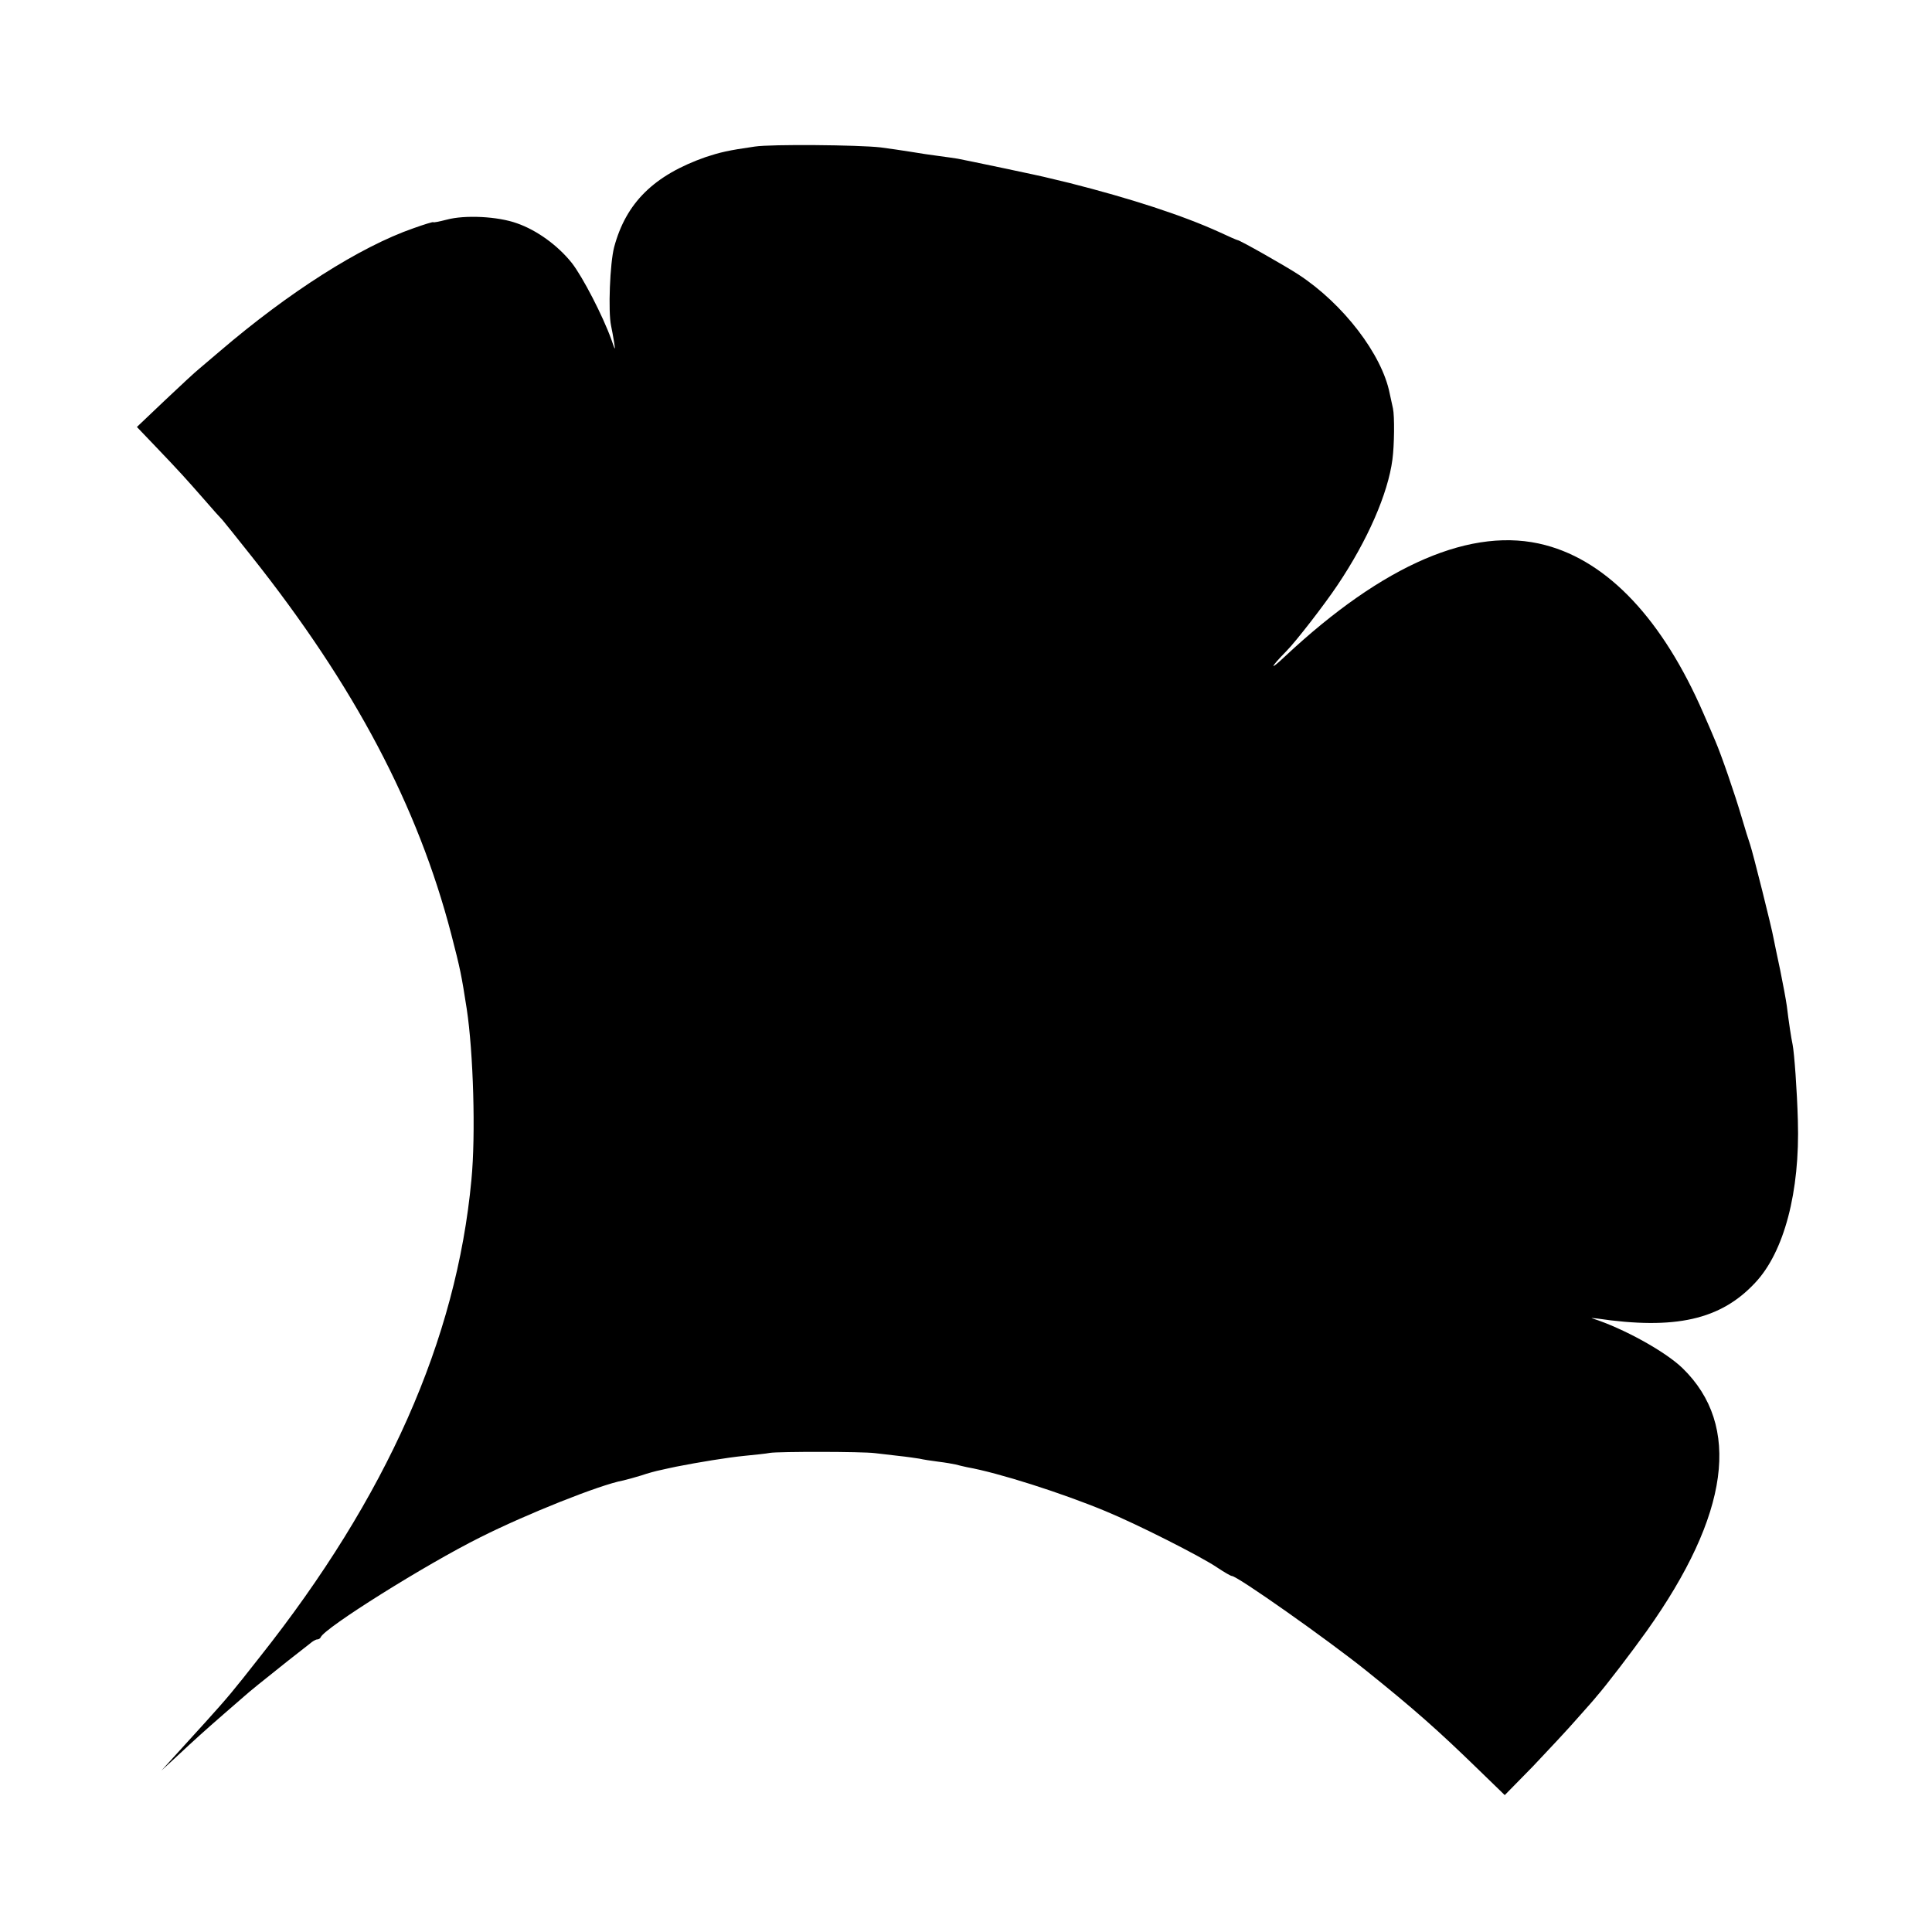
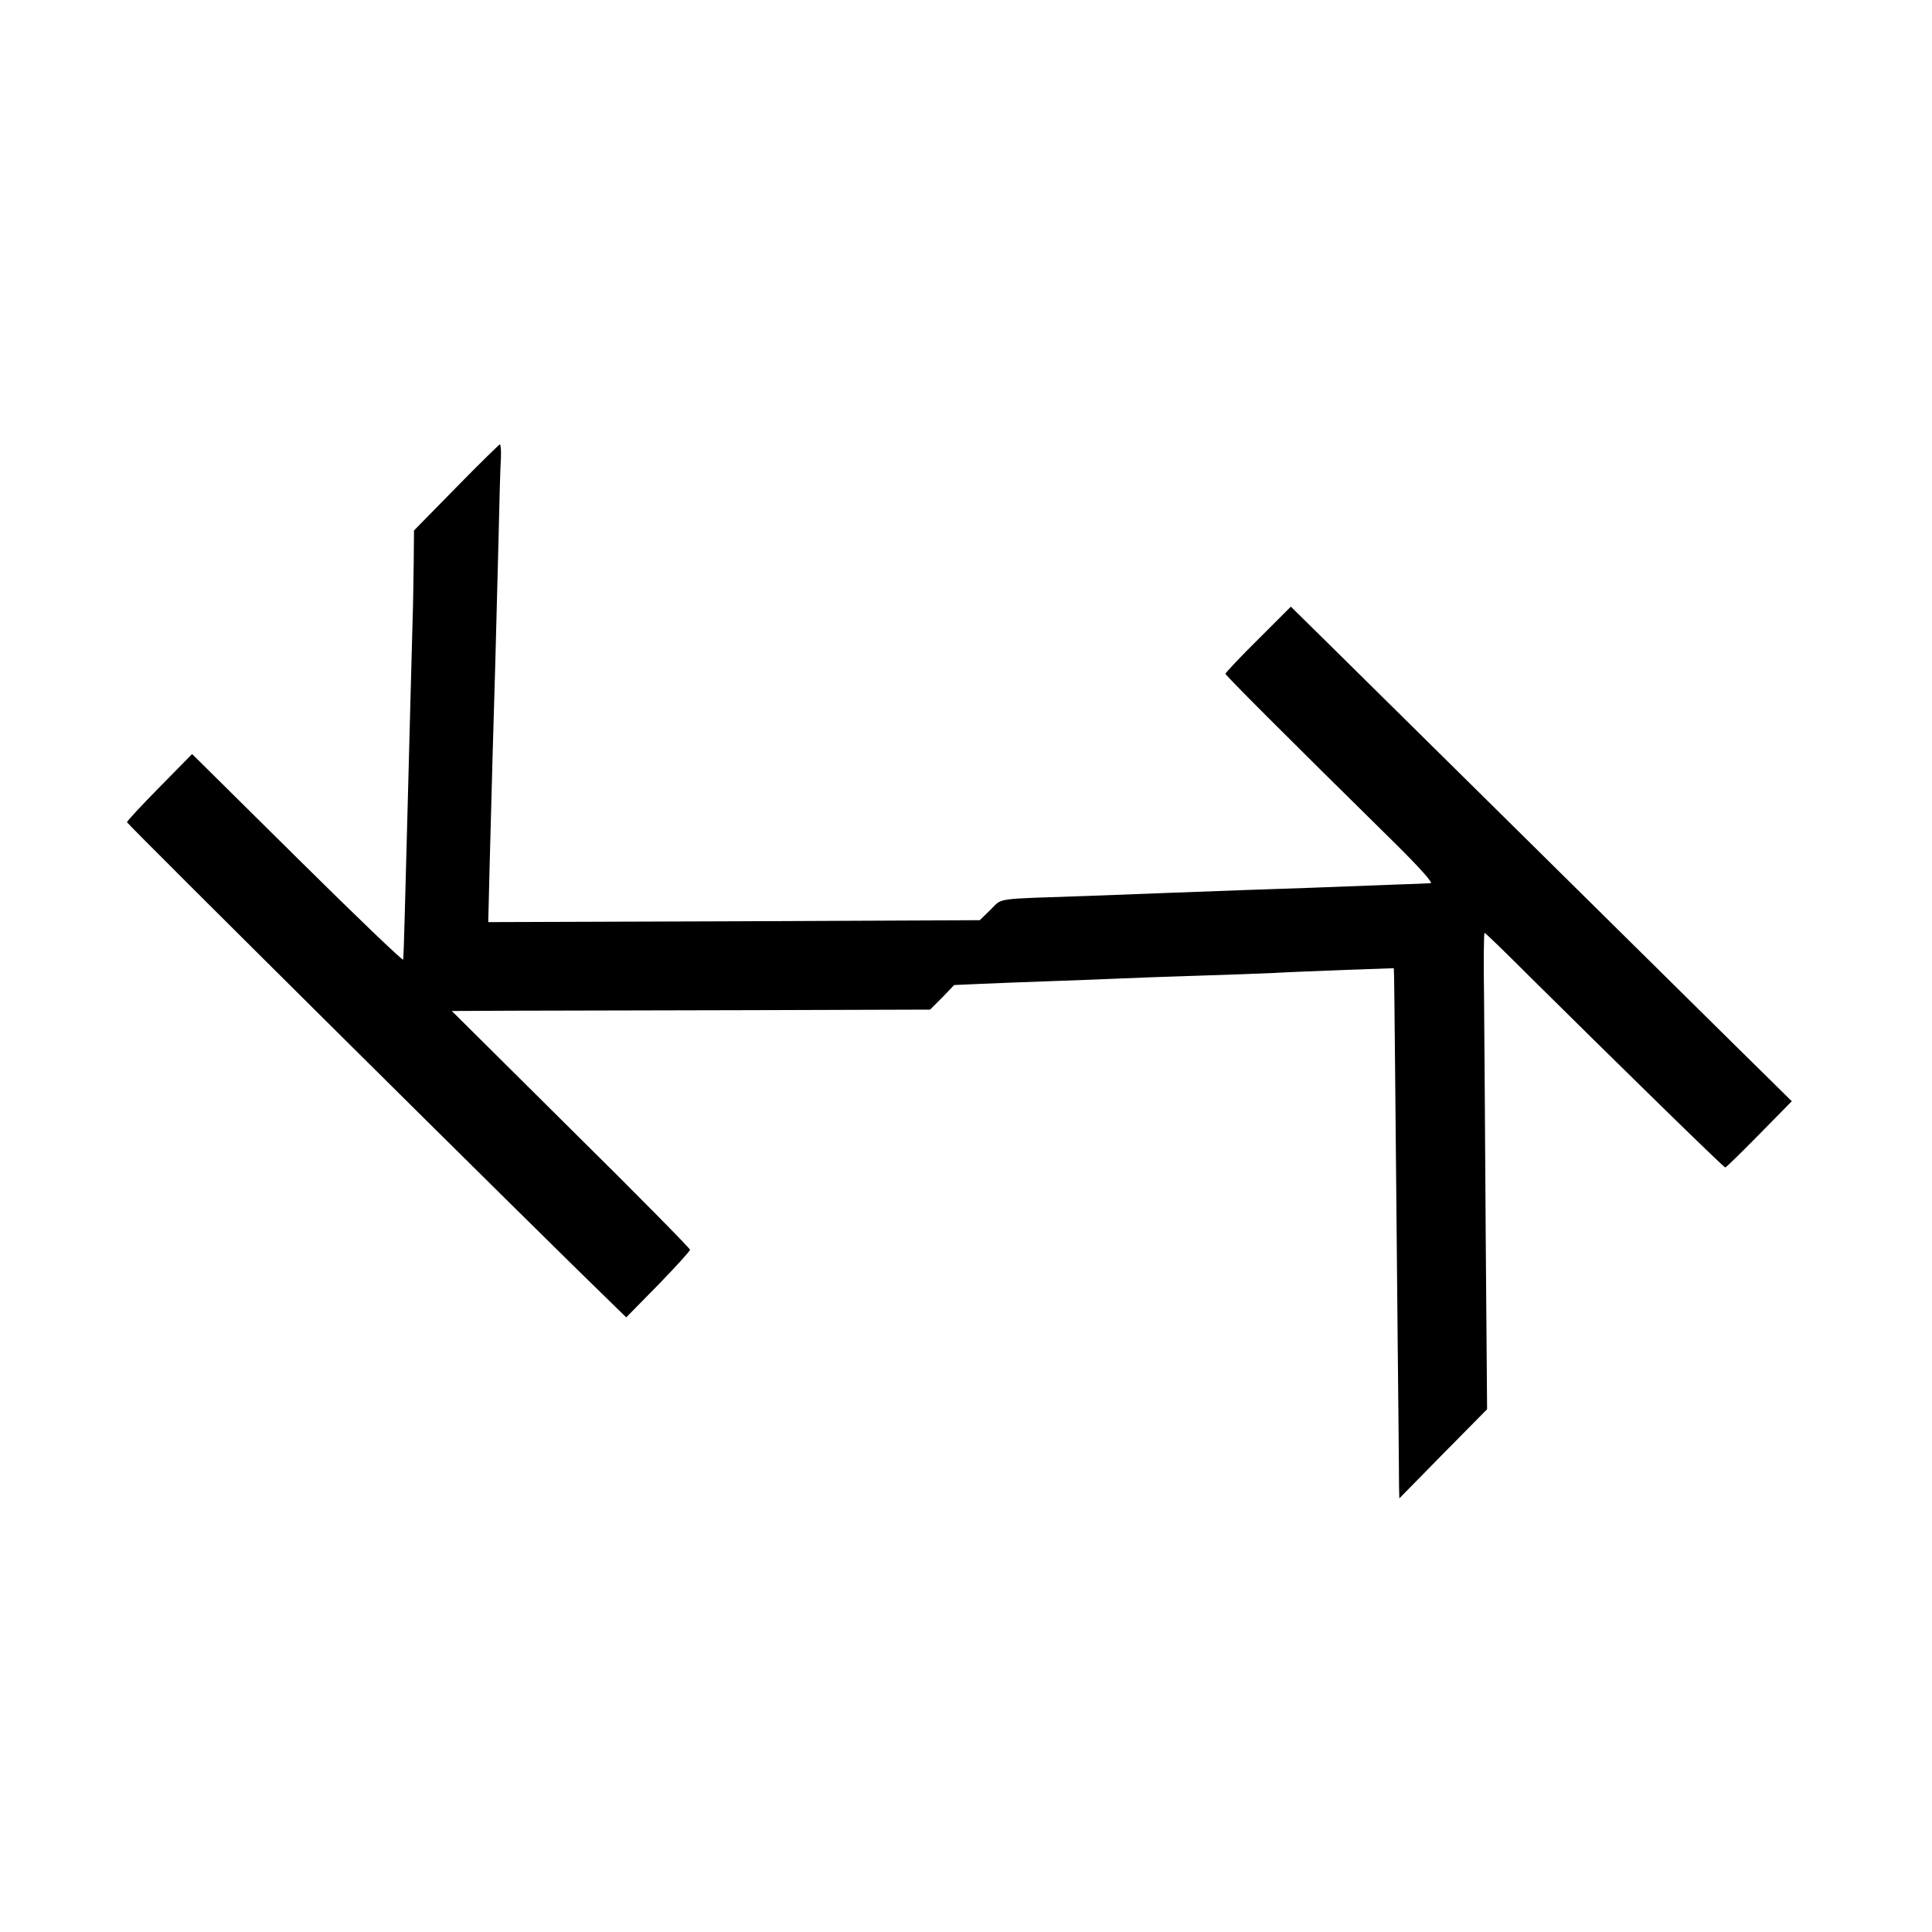
<svg xmlns="http://www.w3.org/2000/svg" version="1.0" width="700pt" height="700pt" viewBox="0 0 700 700" preserveAspectRatio="xMidYMid meet">
  <g transform="translate(0,700) scale(0.1,-0.1)" fill="#000000" stroke="none">
-     <path d="M2735 6469 c-98 -14 -126 -21 -178 -38 -188 -66 -289 -166 -332 -327 -15 -58 -22 -232 -11 -284 3 -14 8 -41 11 -60 5 -32 4 -31 -10 10 -31 86 -104 227 -143 277 -51 64 -127 119 -199 144 -69 25 -189 31 -255 13 -27 -7 -48 -11 -48 -9 0 2 -33 -8 -72 -22 -193 -67 -452 -232 -702 -446 -27 -23 -60 -51 -73 -62 -14 -11 -70 -63 -126 -116 l-101 -96 66 -69 c90 -94 114 -121 178 -194 30 -35 60 -68 66 -74 5 -6 53 -65 105 -131 374 -471 603 -905 724 -1370 33 -127 37 -148 56 -270 24 -157 33 -457 17 -620 -54 -579 -307 -1149 -767 -1729 -98 -125 -114 -144 -196 -235 -54 -59 -60 -66 -120 -132 l-40 -44 50 46 c76 71 104 96 175 158 36 31 70 61 76 66 14 13 72 60 154 125 36 28 73 57 83 65 9 8 21 15 26 15 5 0 11 3 13 8 14 34 381 264 578 362 167 84 435 191 518 206 13 3 42 11 65 18 23 8 56 17 72 20 17 4 41 9 55 12 81 16 185 33 245 39 39 4 81 8 95 11 32 5 334 5 380 -1 19 -2 58 -7 86 -10 29 -3 62 -8 75 -10 13 -3 44 -8 69 -11 25 -3 53 -8 62 -10 10 -3 29 -7 42 -10 113 -20 342 -93 501 -159 112 -46 346 -164 406 -205 24 -16 48 -30 52 -30 20 0 346 -230 487 -343 173 -139 259 -215 403 -355 l99 -96 102 104 c55 58 128 136 161 174 33 37 65 73 70 80 32 36 129 163 181 236 301 423 344 745 130 953 -63 61 -216 145 -326 180 -8 2 -1 2 15 0 284 -42 449 -5 574 129 105 111 163 330 155 588 -3 110 -13 245 -19 275 -5 23 -14 82 -21 140 -3 22 -14 81 -24 130 -11 50 -21 101 -24 115 -6 36 -75 311 -85 340 -5 14 -19 59 -31 100 -24 82 -74 227 -95 275 -7 17 -26 62 -43 100 -147 339 -345 550 -573 610 -263 70 -586 -69 -944 -404 -57 -54 -54 -41 5 19 35 35 140 171 186 240 109 162 183 332 199 455 7 51 8 158 2 185 -2 8 -7 33 -12 55 -28 141 -168 324 -330 430 -47 31 -213 125 -221 125 -2 0 -32 13 -66 29 -134 61 -322 122 -543 178 -33 8 -67 16 -75 18 -25 7 -303 65 -330 70 -14 2 -45 7 -70 10 -25 3 -70 10 -100 15 -30 5 -80 12 -110 16 -79 9 -396 12 -455 3z" />
+     <path d="M1653 5234 l-153 -156 -1 -112 c-1 -61 -2 -156 -4 -211 -3 -100 -10 -379 -21 -790 -6 -224 -11 -421 -13 -442 -1 -6 -173 159 -383 367 l-382 378 -118 -120 c-65 -66 -118 -123 -118 -127 0 -6 1515 -1510 1774 -1760 l35 -34 116 118 c63 65 115 122 115 127 0 5 -194 202 -432 437 l-431 428 214 1 c118 0 508 1 866 2 l653 2 44 44 43 45 89 4 c49 2 166 7 259 10 94 3 211 8 260 10 50 2 176 7 280 10 105 3 228 8 275 10 47 3 163 7 258 11 l172 6 1 -29 c1 -28 4 -370 13 -1318 3 -269 5 -509 5 -532 l1 -42 159 162 159 161 -5 631 c-2 346 -5 735 -6 863 -2 127 -1 232 2 232 3 0 77 -72 165 -160 316 -313 701 -690 707 -690 3 0 58 54 123 120 l118 120 -205 202 c-471 465 -1358 1342 -1479 1461 l-131 129 -118 -118 c-66 -65 -119 -122 -119 -125 0 -6 210 -216 613 -613 94 -93 141 -146 130 -146 -10 -1 -67 -3 -128 -5 -252 -10 -399 -15 -550 -20 -88 -3 -209 -8 -270 -10 -60 -2 -191 -7 -290 -11 -350 -12 -311 -6 -356 -50 l-39 -38 -891 -4 -890 -3 5 203 c3 112 8 295 11 408 7 226 11 375 21 765 3 143 7 281 9 308 1 26 -1 47 -4 47 -3 -1 -75 -71 -158 -156z" />
  </g>
</svg>
